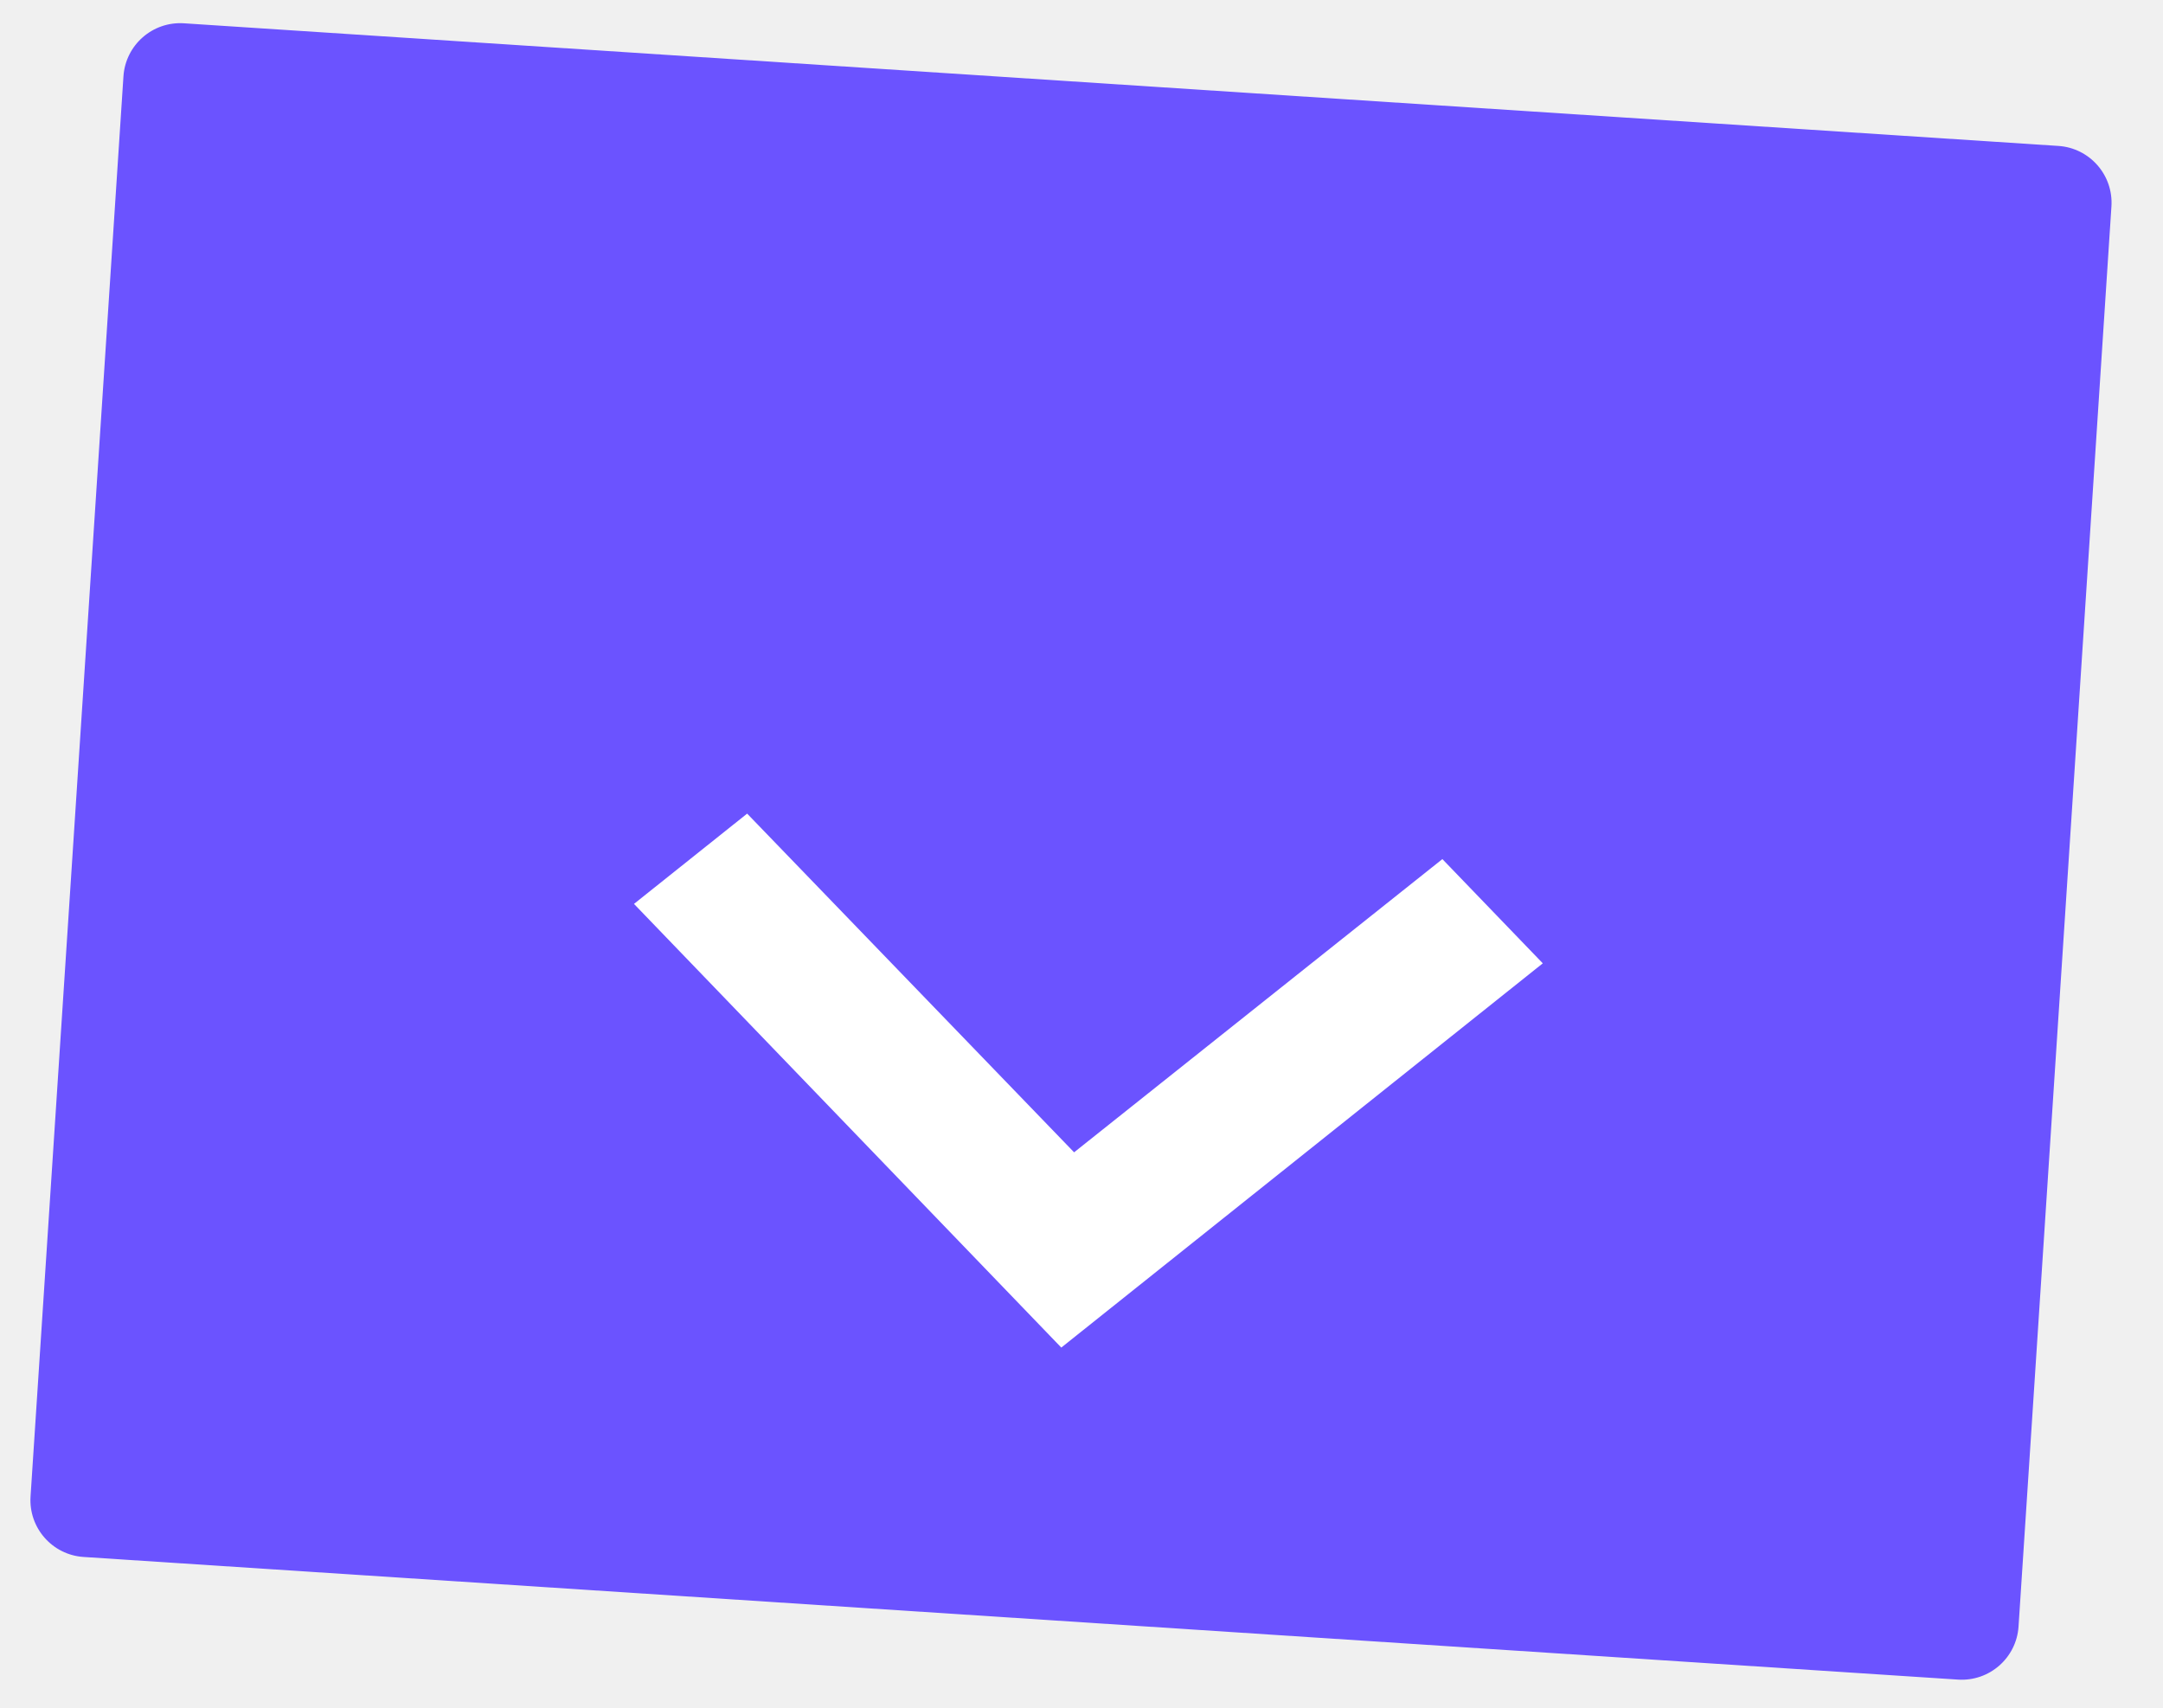
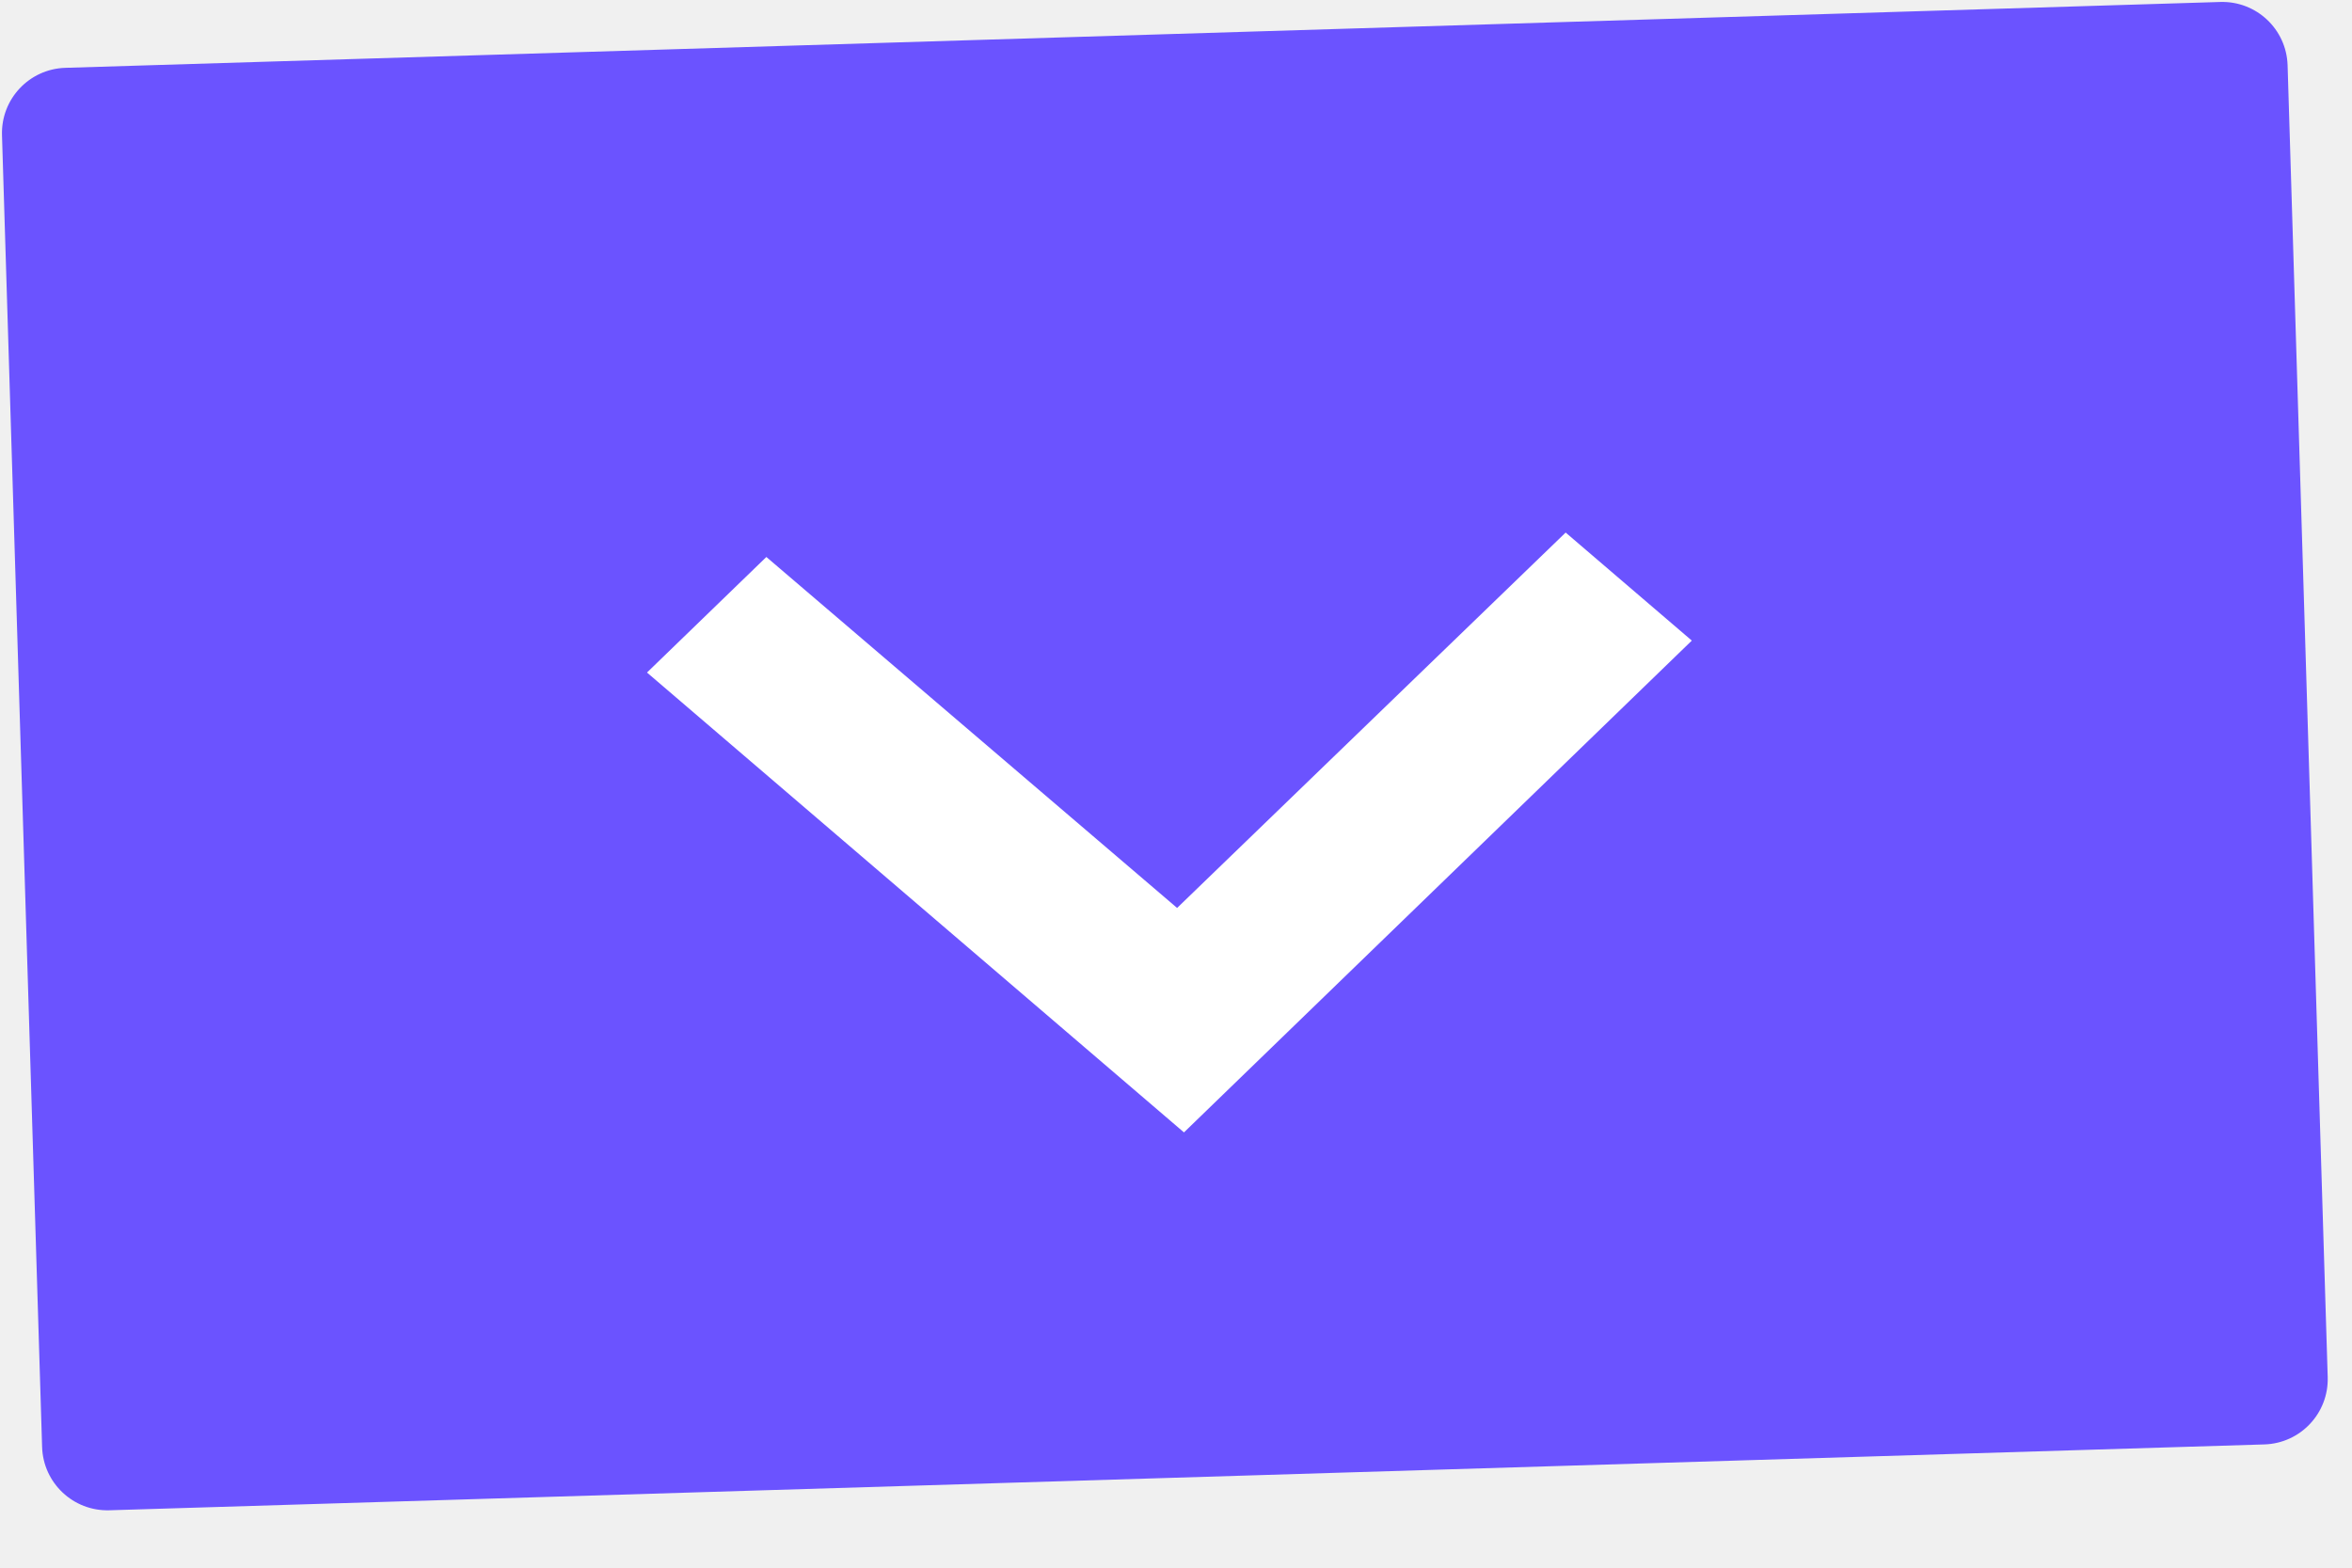
- <svg xmlns="http://www.w3.org/2000/svg" width="38" height="30" viewBox="0 0 38 30" fill="none">
-   <rect x="2.234" y="0.344" width="35" height="27" rx="1" transform="rotate(3.74289 2.23438 0.34375)" fill="#6B53FF" />
-   <path d="M25.34 15.092L18.87 20.243L13.126 14.293L11.138 15.879L18.645 23.673L27.104 16.923L25.34 15.092Z" fill="white" />
+ <svg xmlns="http://www.w3.org/2000/svg" width="36" height="24" viewBox="0 0 36 24" fill="none">
+   <rect y="1.069" width="35" height="22.093" rx="1" transform="rotate(-1.75086 0 1.06934)" fill="#6B53FF" />
+   <path d="M23.964 8.153L18.017 13.9L11.73 8.527L9.903 10.296L18.122 17.336L25.895 9.807L23.964 8.153Z" fill="white" />
</svg>
